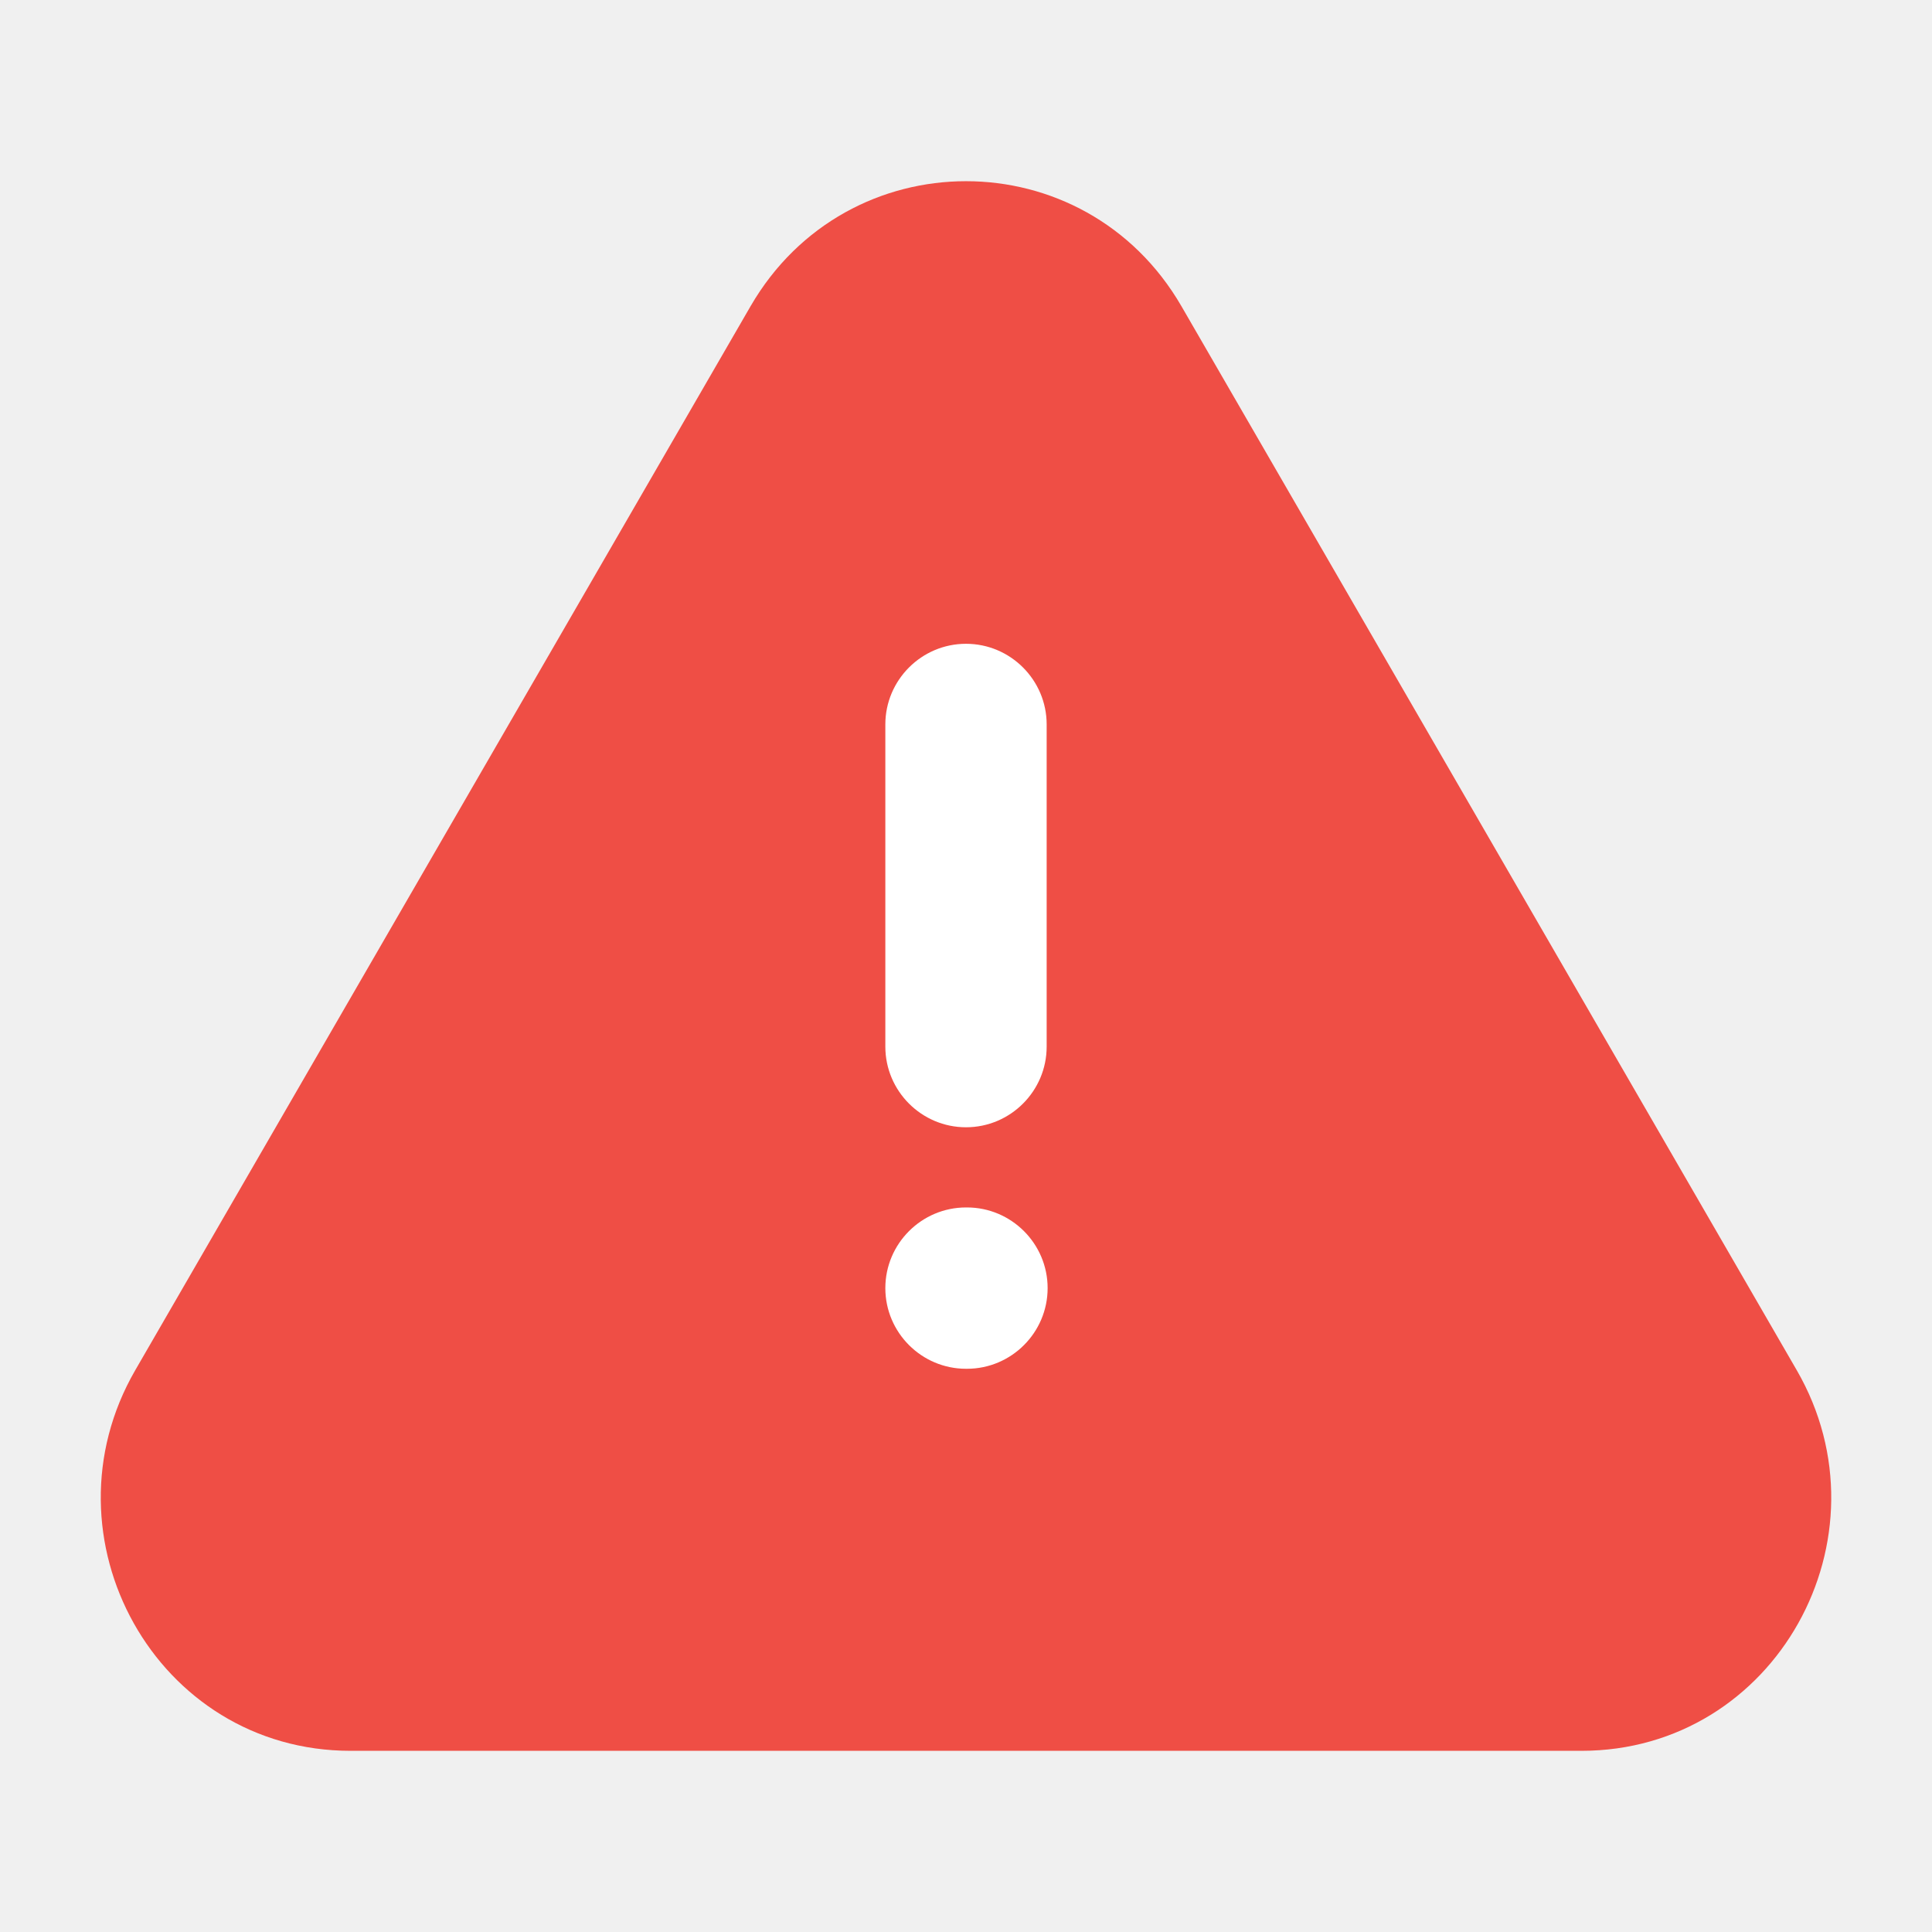
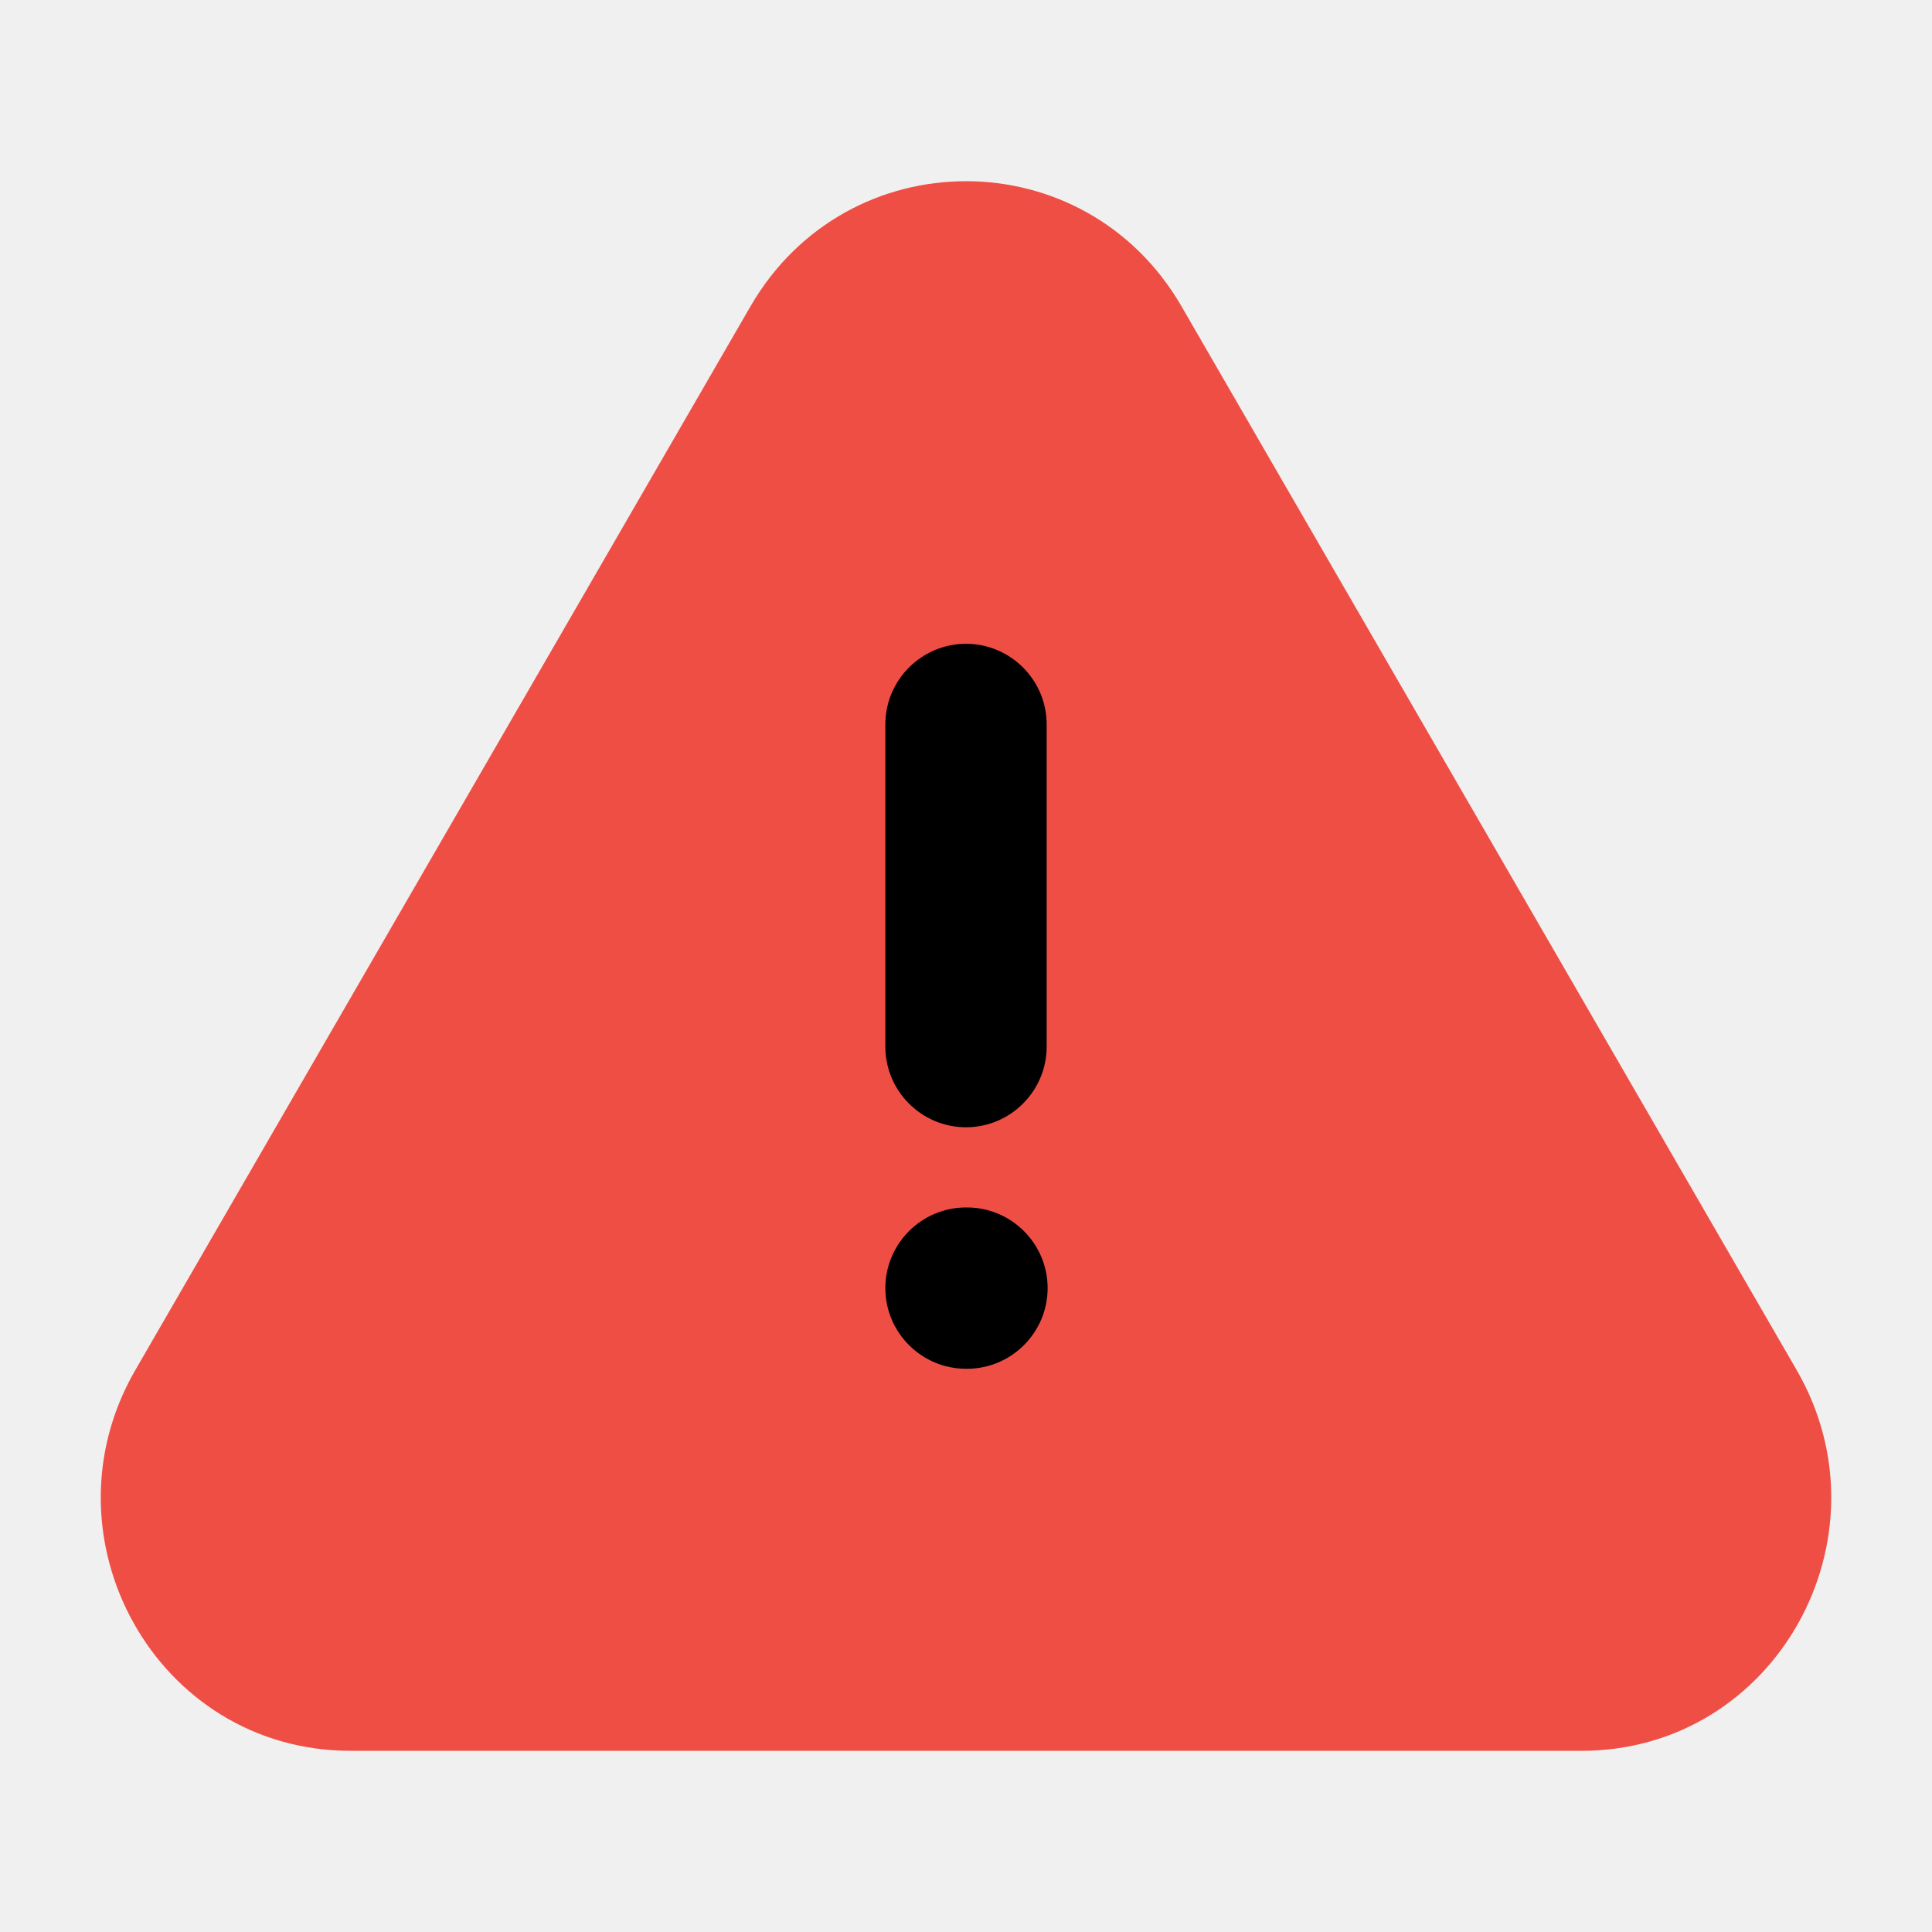
<svg xmlns="http://www.w3.org/2000/svg" width="40" height="40" viewBox="0 0 40 40" fill="none">
-   <rect x="15.982" y="10" width="8.036" height="20" fill="white" />
+   <rect x="15.982" y="10" width="8.036" height="20" fill="black" />
  <path fill-rule="evenodd" clip-rule="evenodd" d="M15.54 6.339C17.54 2.889 22.46 2.889 24.46 6.339L37.2 28.369C39.2 31.829 36.77 36.249 32.74 36.249H7.26C3.23 36.249 0.8 31.829 2.8 28.369L15.54 6.339ZM18.33 26.669C18.33 25.749 19.08 24.999 20 24.999H20.02C20.94 24.999 21.69 25.749 21.69 26.669C21.69 27.589 20.94 28.339 20.02 28.339H20C19.08 28.339 18.33 27.589 18.33 26.669ZM21.67 14.999C21.67 14.079 20.92 13.329 20 13.329C19.08 13.329 18.33 14.079 18.33 14.999V21.669C18.33 22.589 19.08 23.339 20 23.339C20.92 23.339 21.67 22.589 21.67 21.669V14.999Z" fill="#EF4E45" />
</svg>
